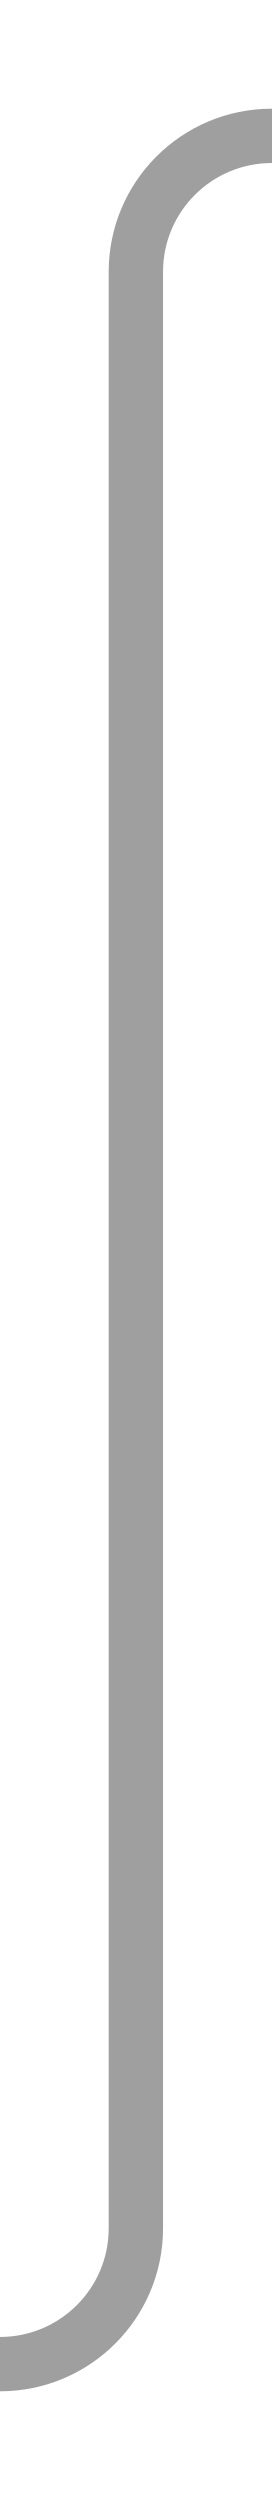
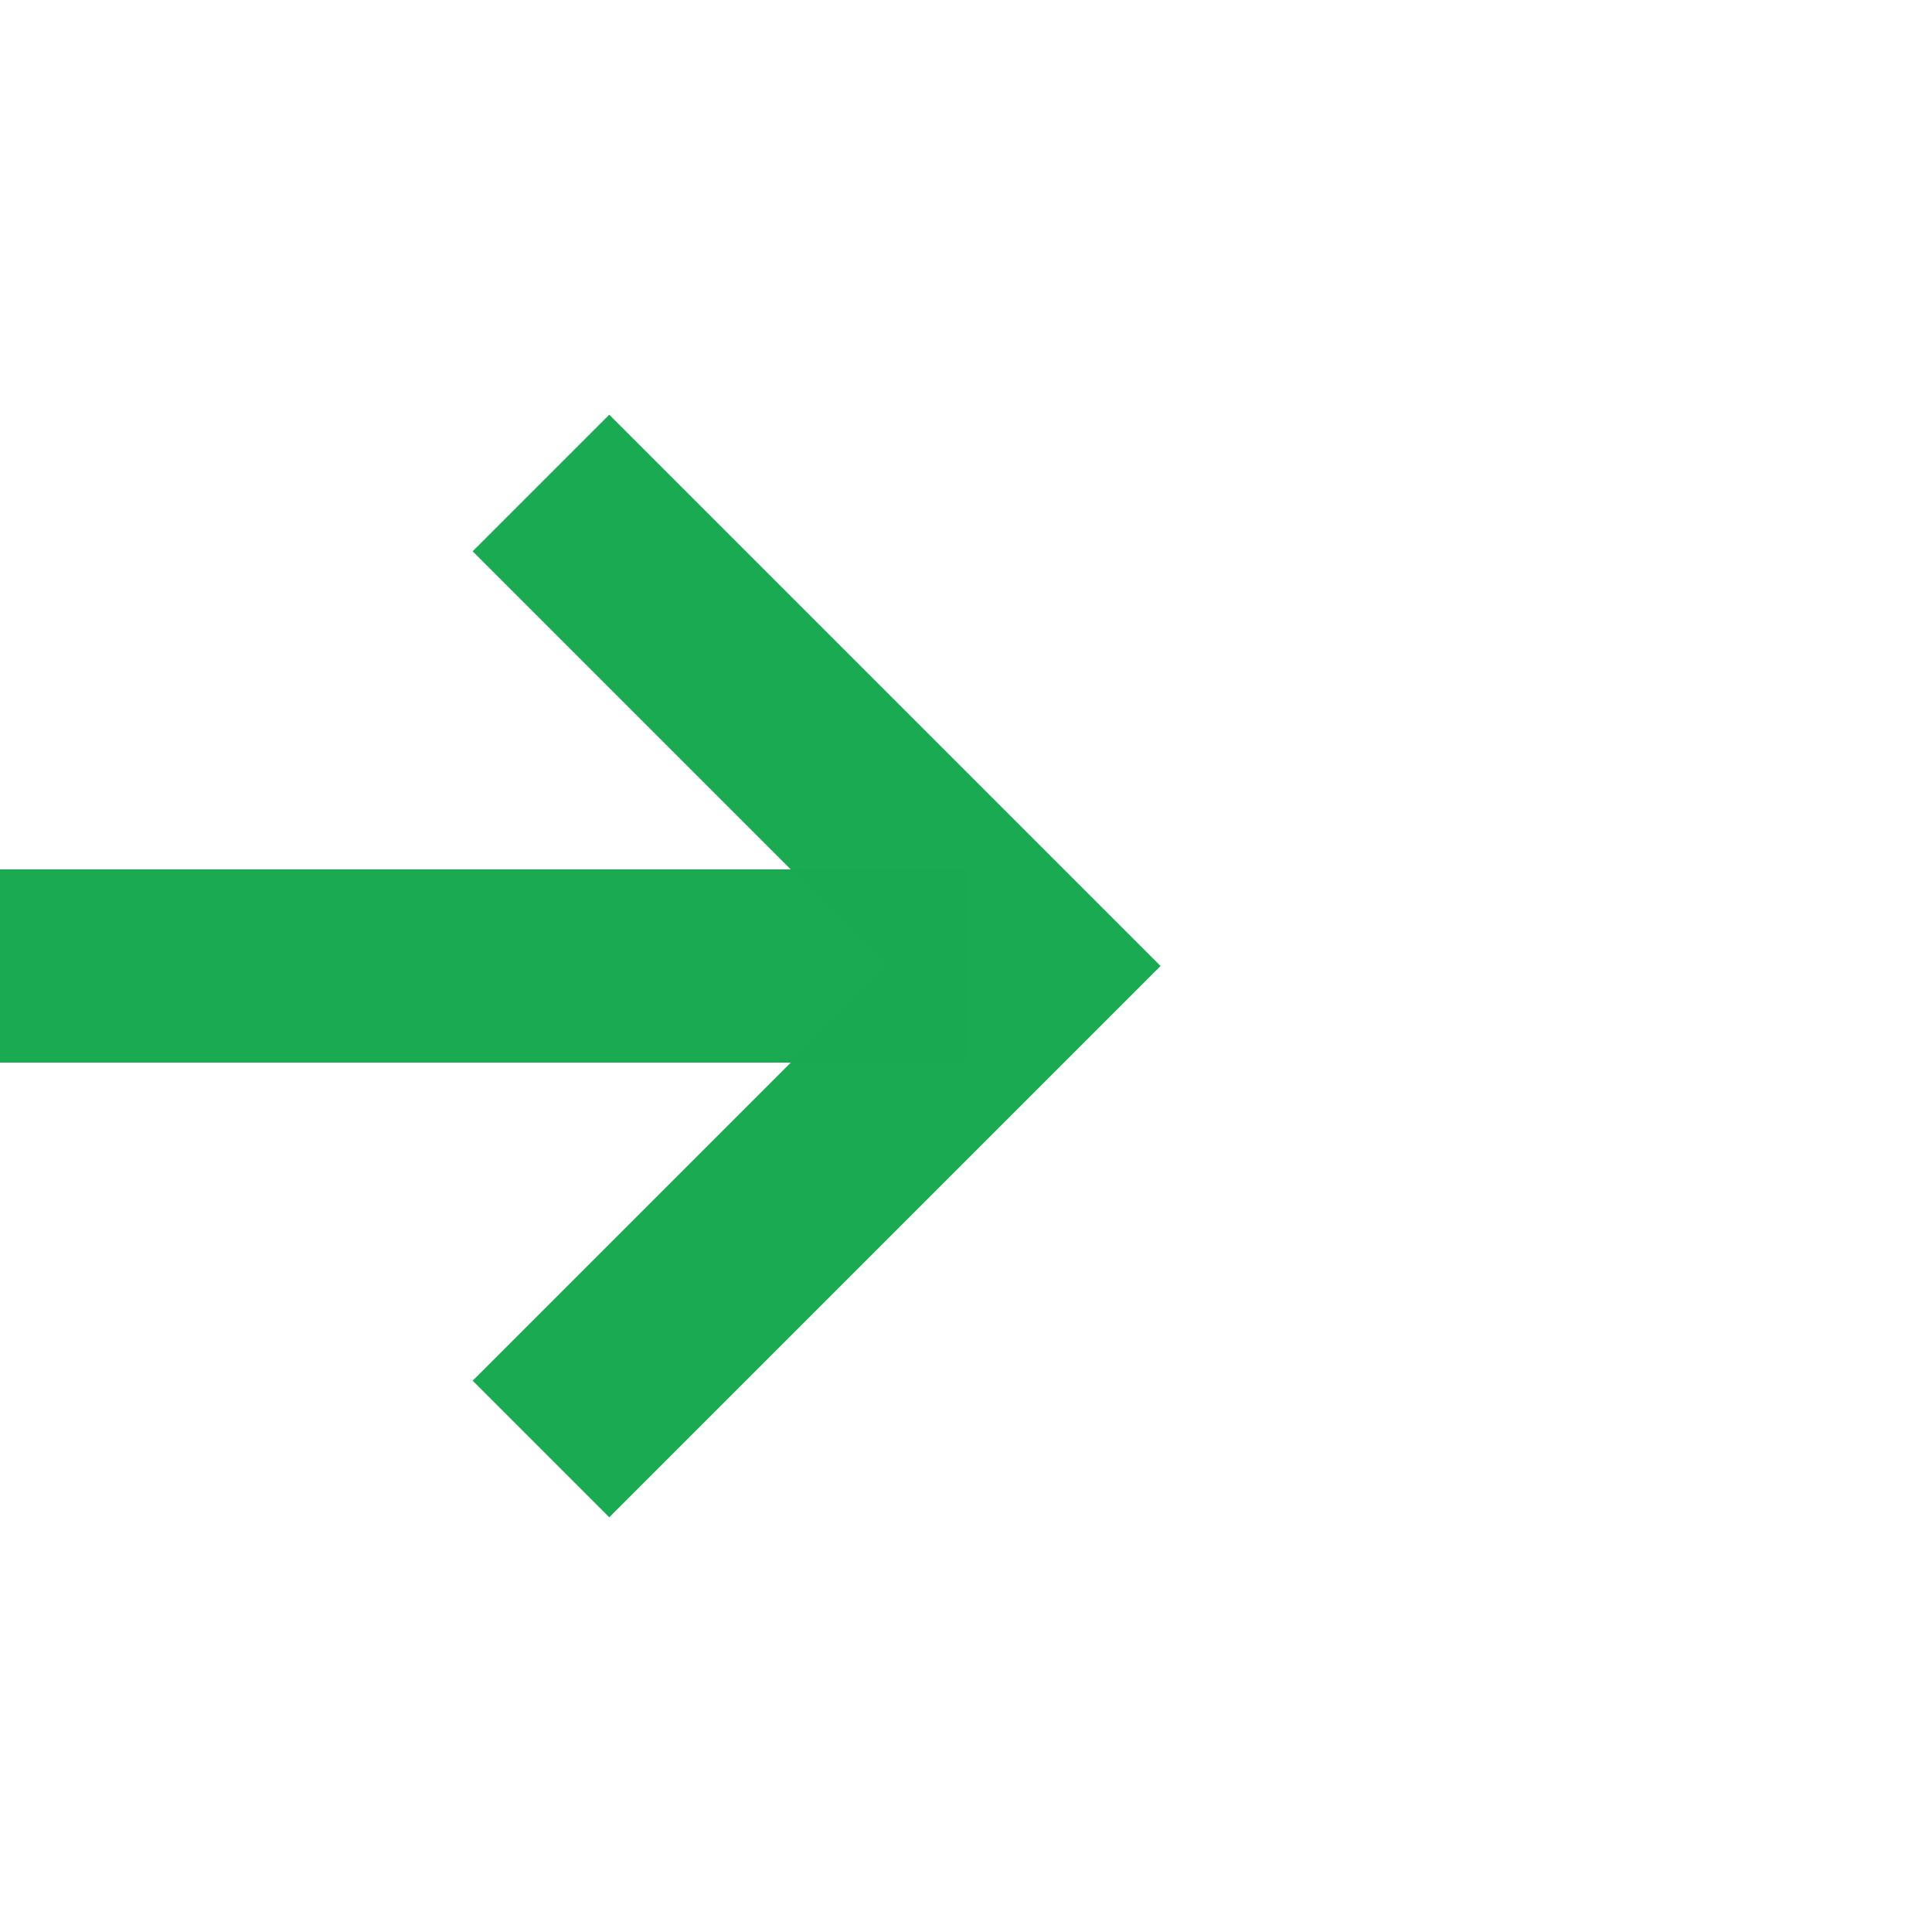
- <svg xmlns="http://www.w3.org/2000/svg" version="1.1" width="10px" height="92px" preserveAspectRatio="xMidYMin meet" viewBox="916 421  8 92">
-   <path d="M 896 508  L 915 508  A 5 5 0 0 0 920 503 L 920 431  A 5 5 0 0 1 925 426 L 955 426  " stroke-width="2" stroke="#9f9f9f" fill="none" />
-   <path d="M 954 433.6  L 961 426  L 954 418.4  L 954 433.6  Z " fill-rule="nonzero" fill="#9f9f9f" stroke="none" />
+ <svg xmlns="http://www.w3.org/2000/svg" version="1.1" width="20px" height="20px" preserveAspectRatio="xMinYMid meet" viewBox="493 771  20 18">
+   <path d="M 457 780  L 503 780  " stroke-width="2" stroke="#1aaa52" fill="none" stroke-opacity="0.996" />
+   <path d="M 497.893 775.707  L 502.186 780  L 497.893 784.293  L 499.307 785.707  L 504.307 780.707  L 505.014 780  L 504.307 779.293  L 499.307 774.293  L 497.893 775.707  Z " fill-rule="nonzero" fill="#1aaa52" stroke="none" fill-opacity="0.996" />
</svg>
